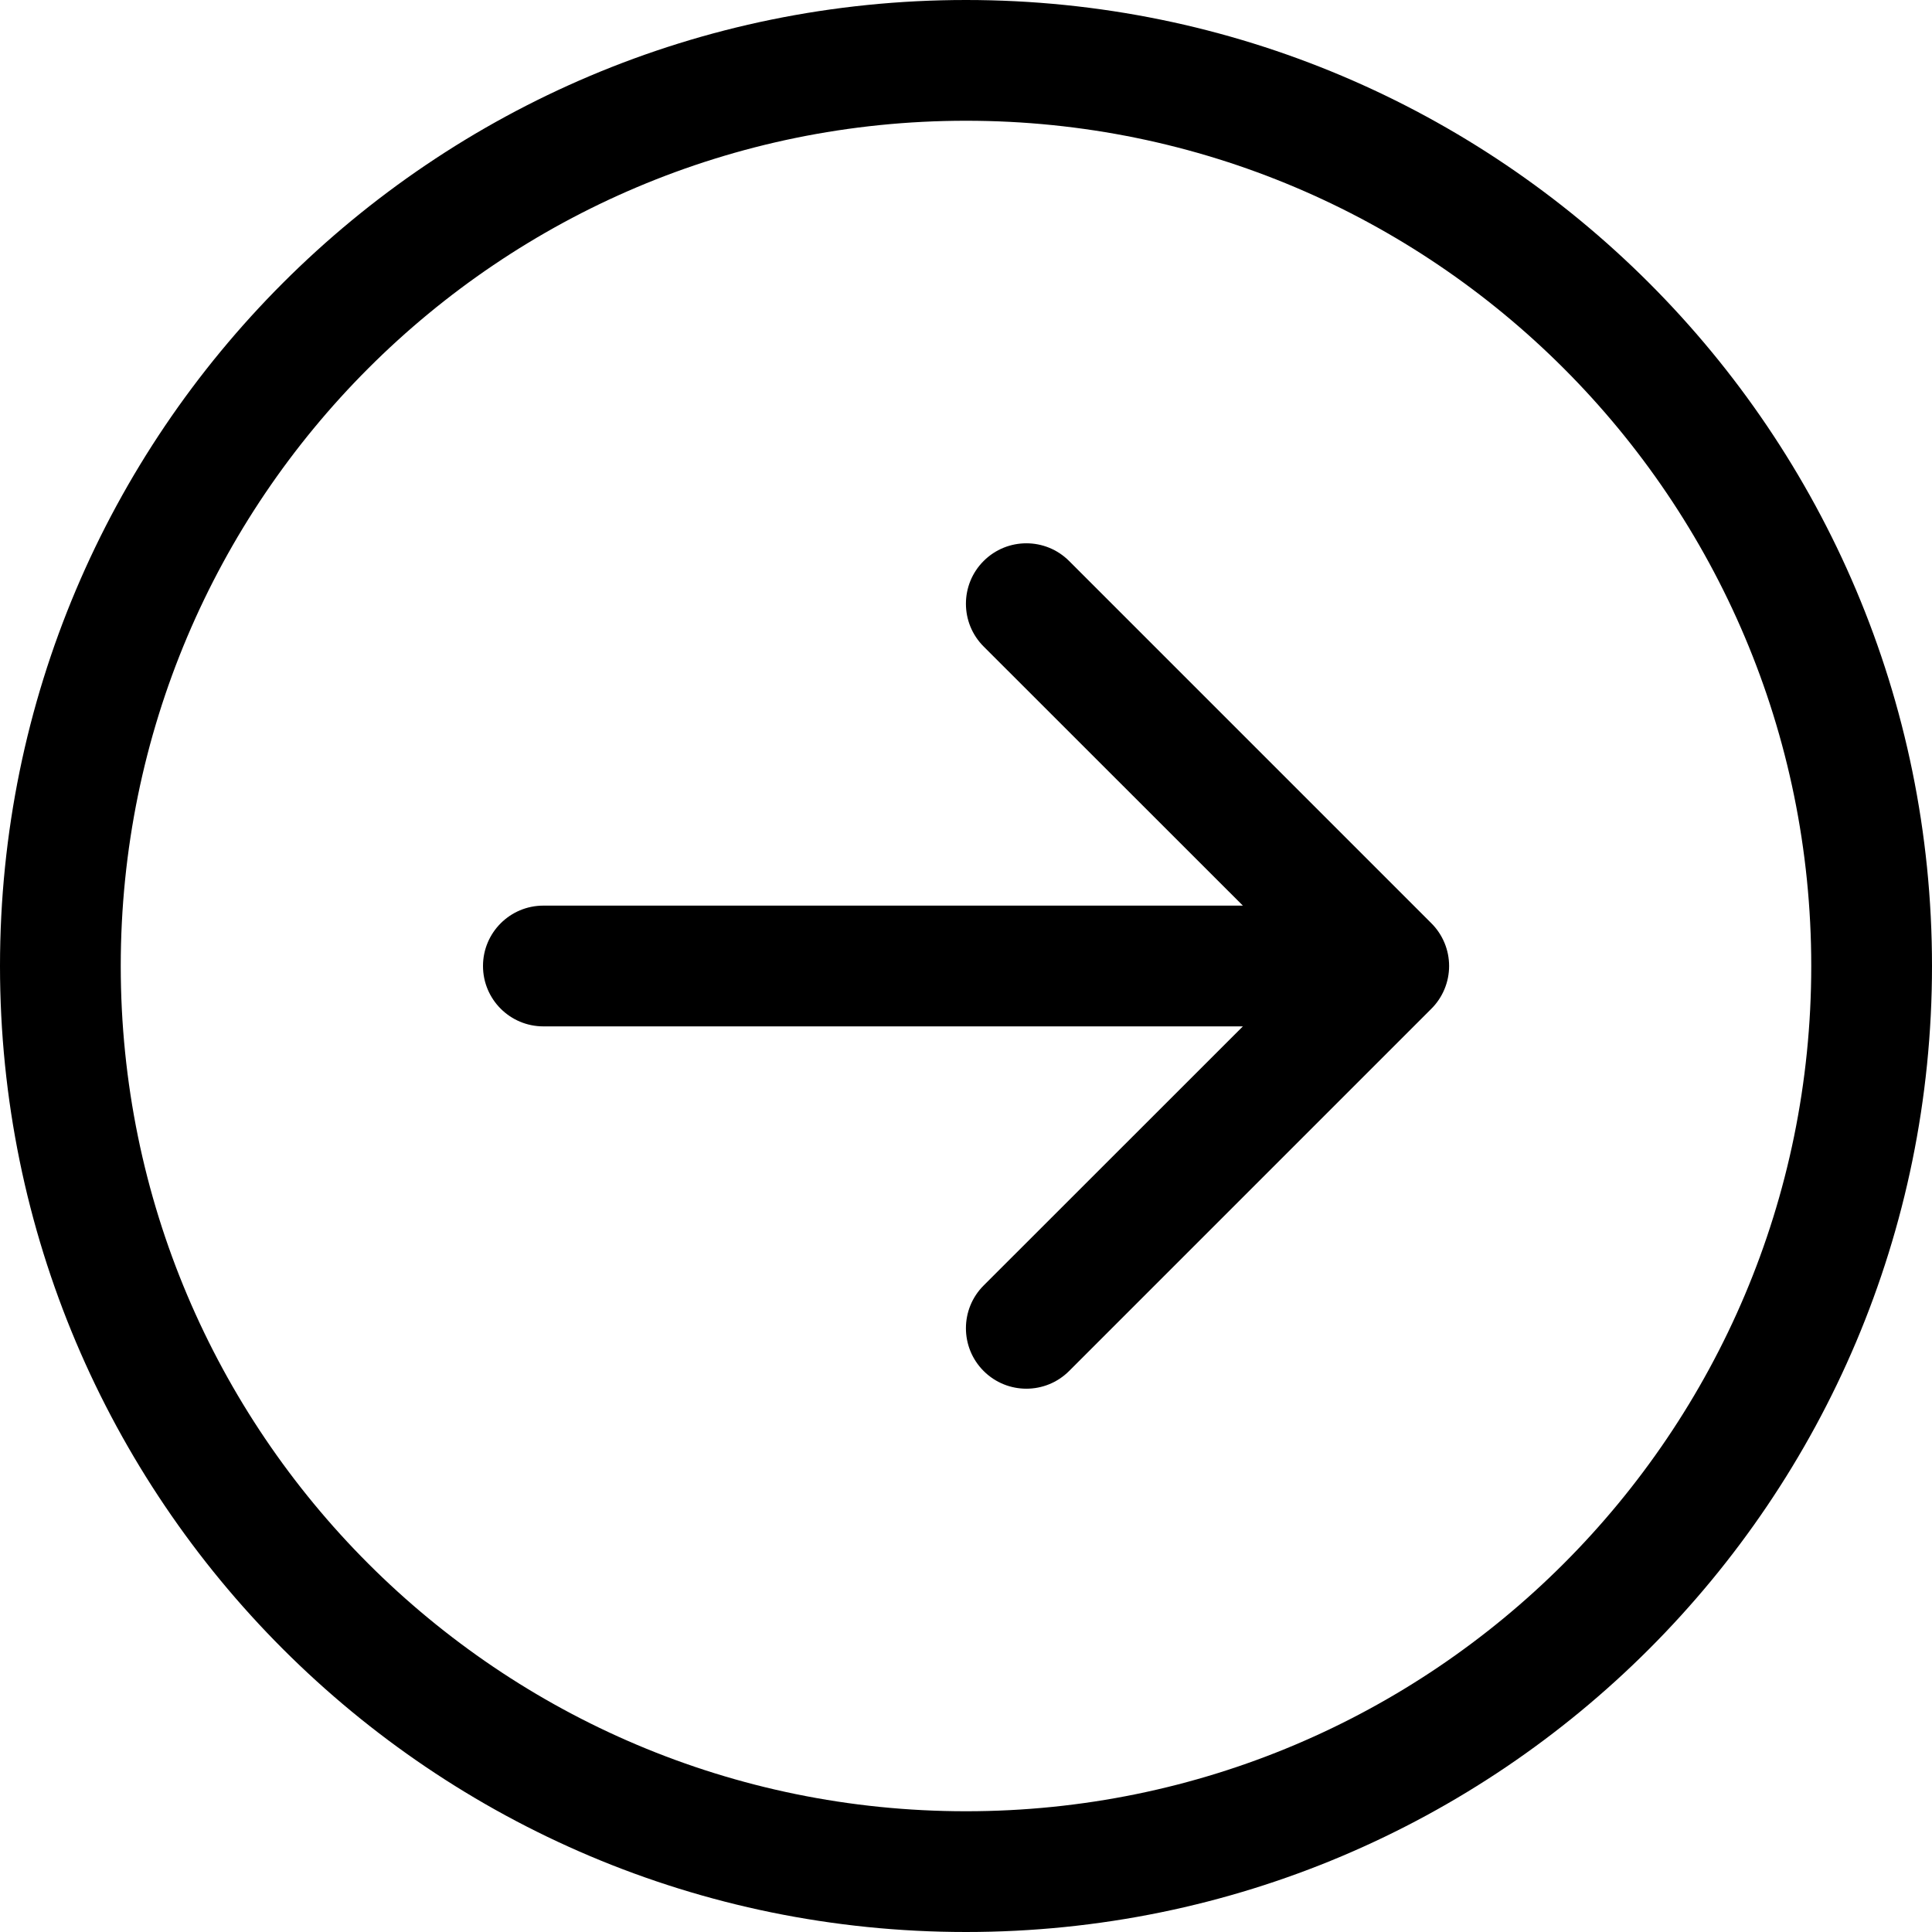
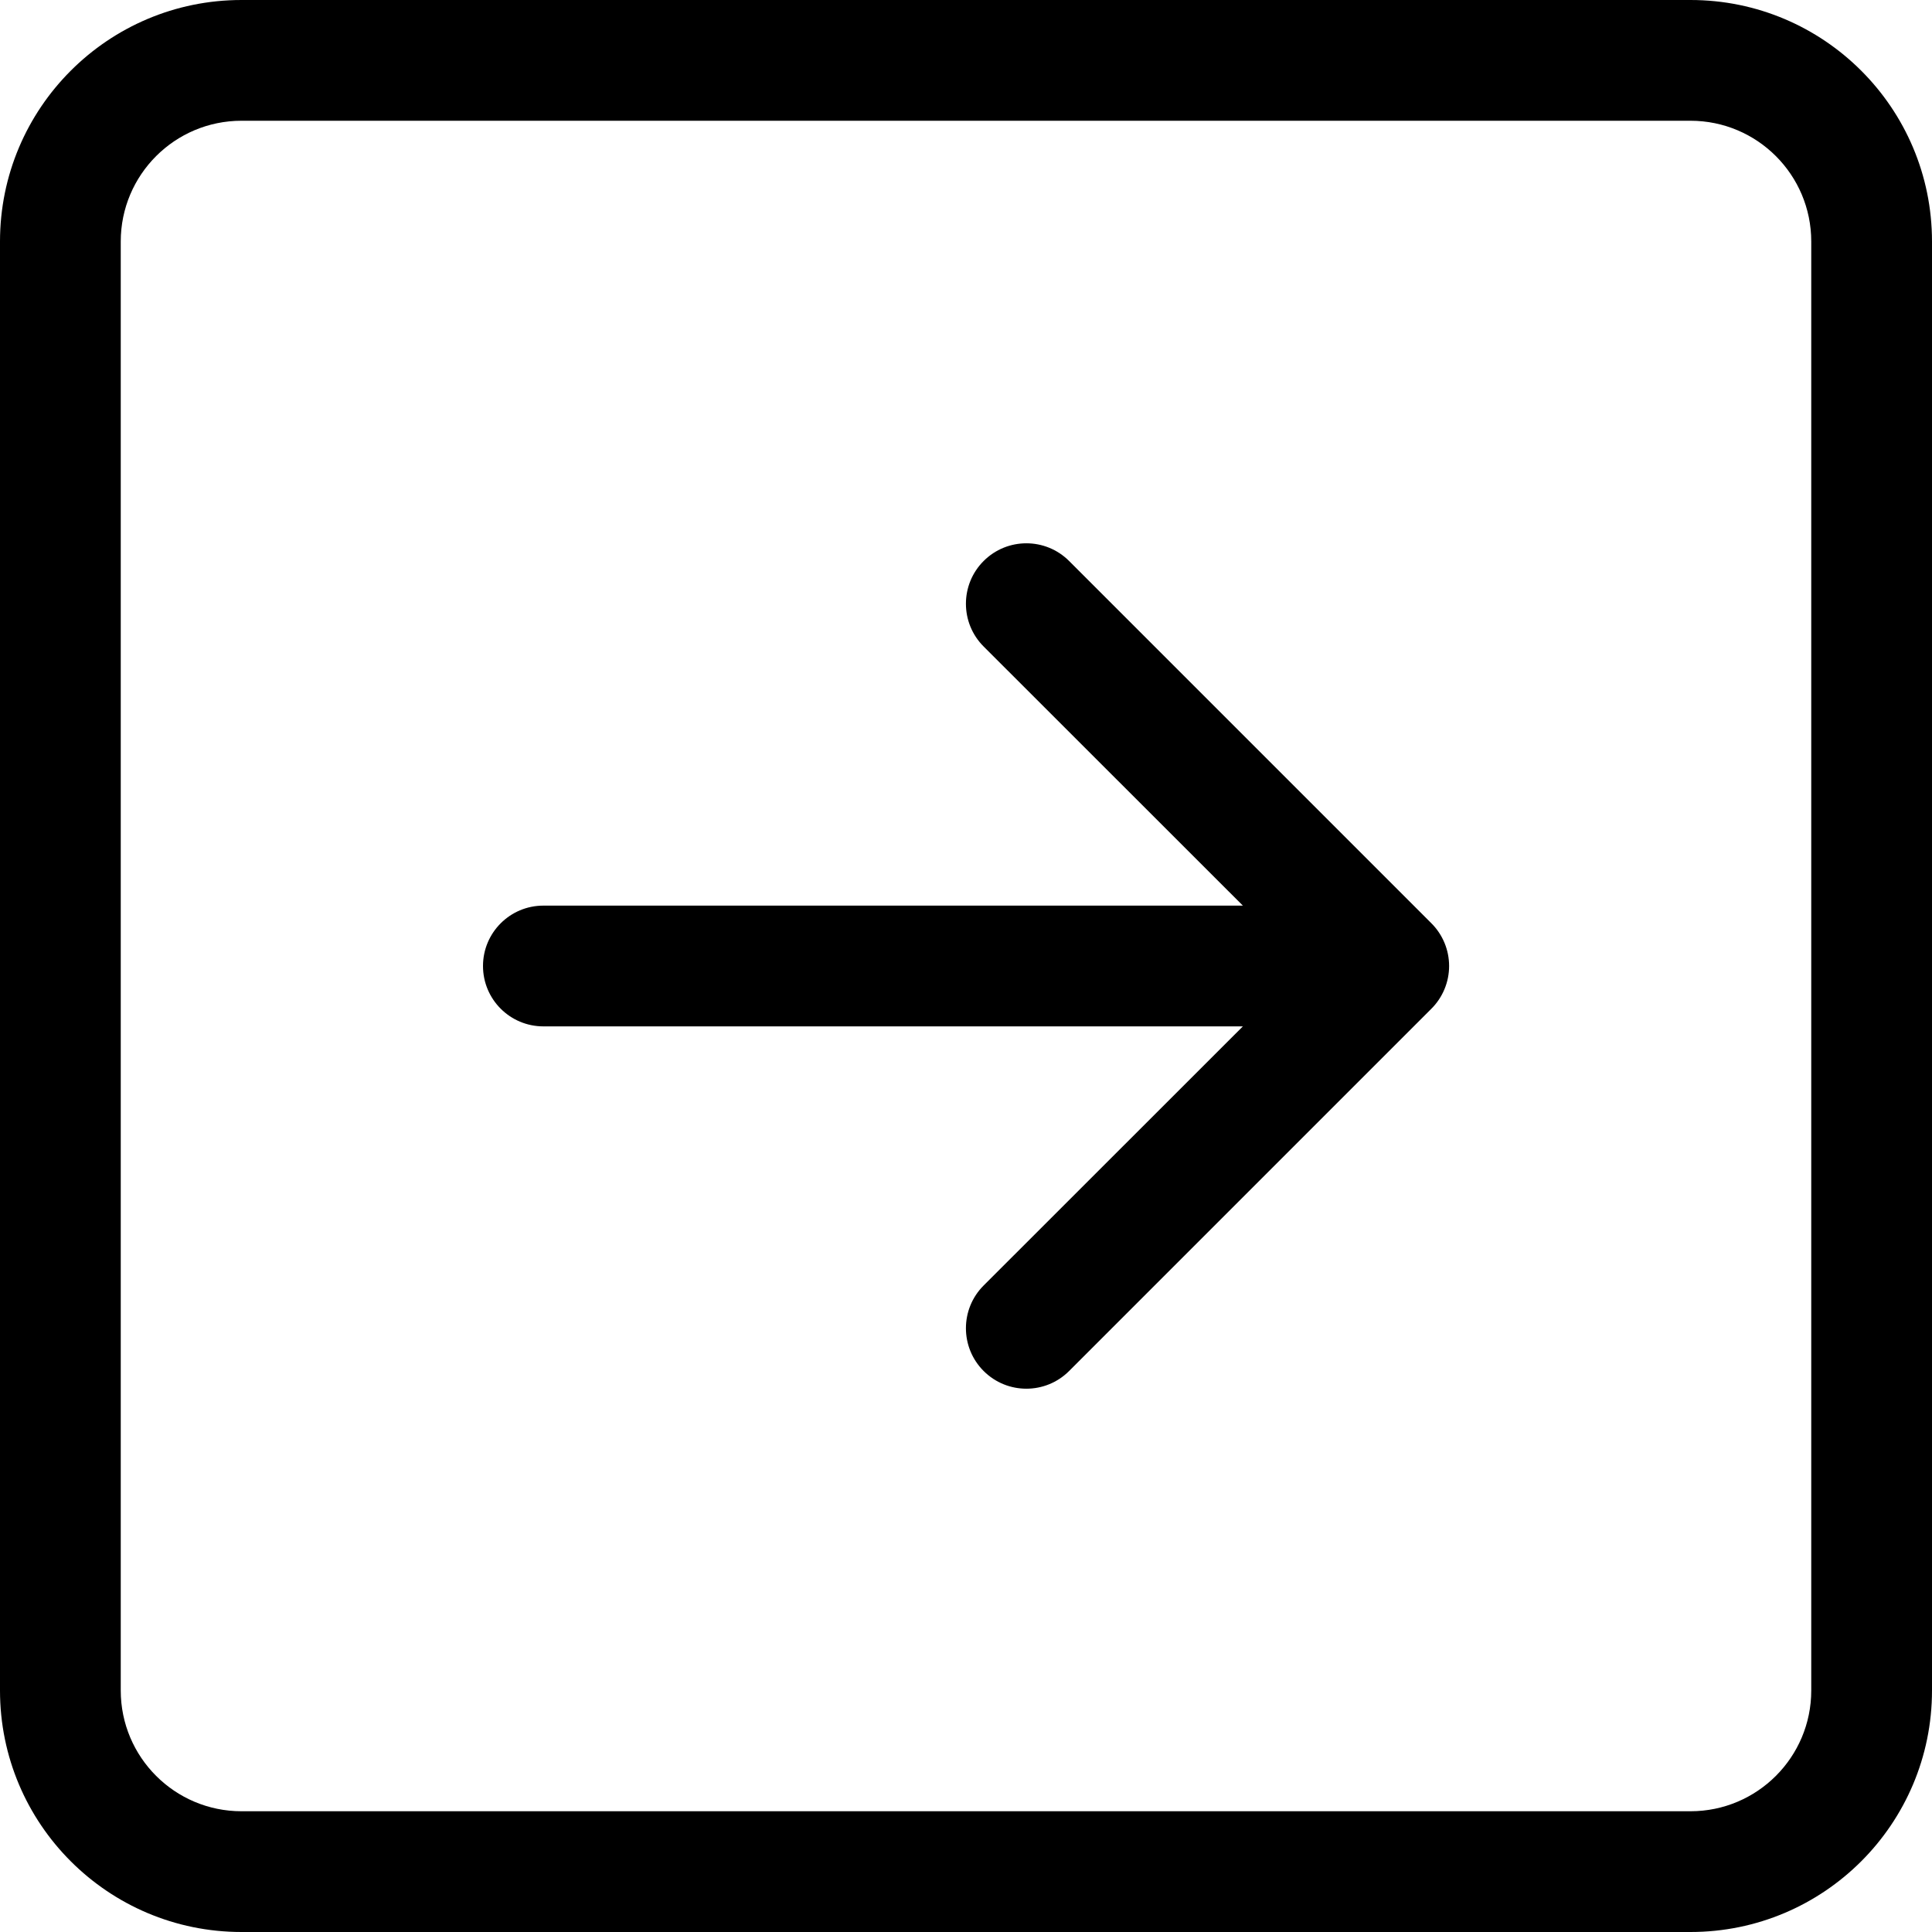
<svg xmlns="http://www.w3.org/2000/svg" width="16" height="16" fill="currentColor" class="bi bi-arrow-right-square" viewBox="0 0 16 16">
-   <path fill-rule="evenodd" d="M1 8a7 7 0 1 0 14 0A7 7 0 0 0 1 8zm15 0A8 8 0 1 1 0 8a8 8 0 0 1 16 0zM4.5 7.5a.5.5 0 0 0 0 1h5.793l-2.147 2.146a.5.5 0 0 0 .708.708l3-3a.5.5 0 0 0 0-.708l-3-3a.5.5 0 1 0-.708.708L10.293 7.5H4.5z" />
+   <path fill-rule="evenodd" d="M15 2a1 1 0 0 0-1-1H2a1 1 0 0 0-1 1v12a1 1 0 0 0 1 1h12a1 1 0 0 0 1-1V2zM0 2a2 2 0 0 1 2-2h12a2 2 0 0 1 2 2v12a2 2 0 0 1-2 2H2a2 2 0 0 1-2-2V2zm4.5 5.5a.5.5 0 0 0 0 1h5.793l-2.147 2.146a.5.5 0 0 0 .708.708l3-3a.5.5 0 0 0 0-.708l-3-3a.5.5 0 1 0-.708.708L10.293 7.5H4.5z" />
</svg>
